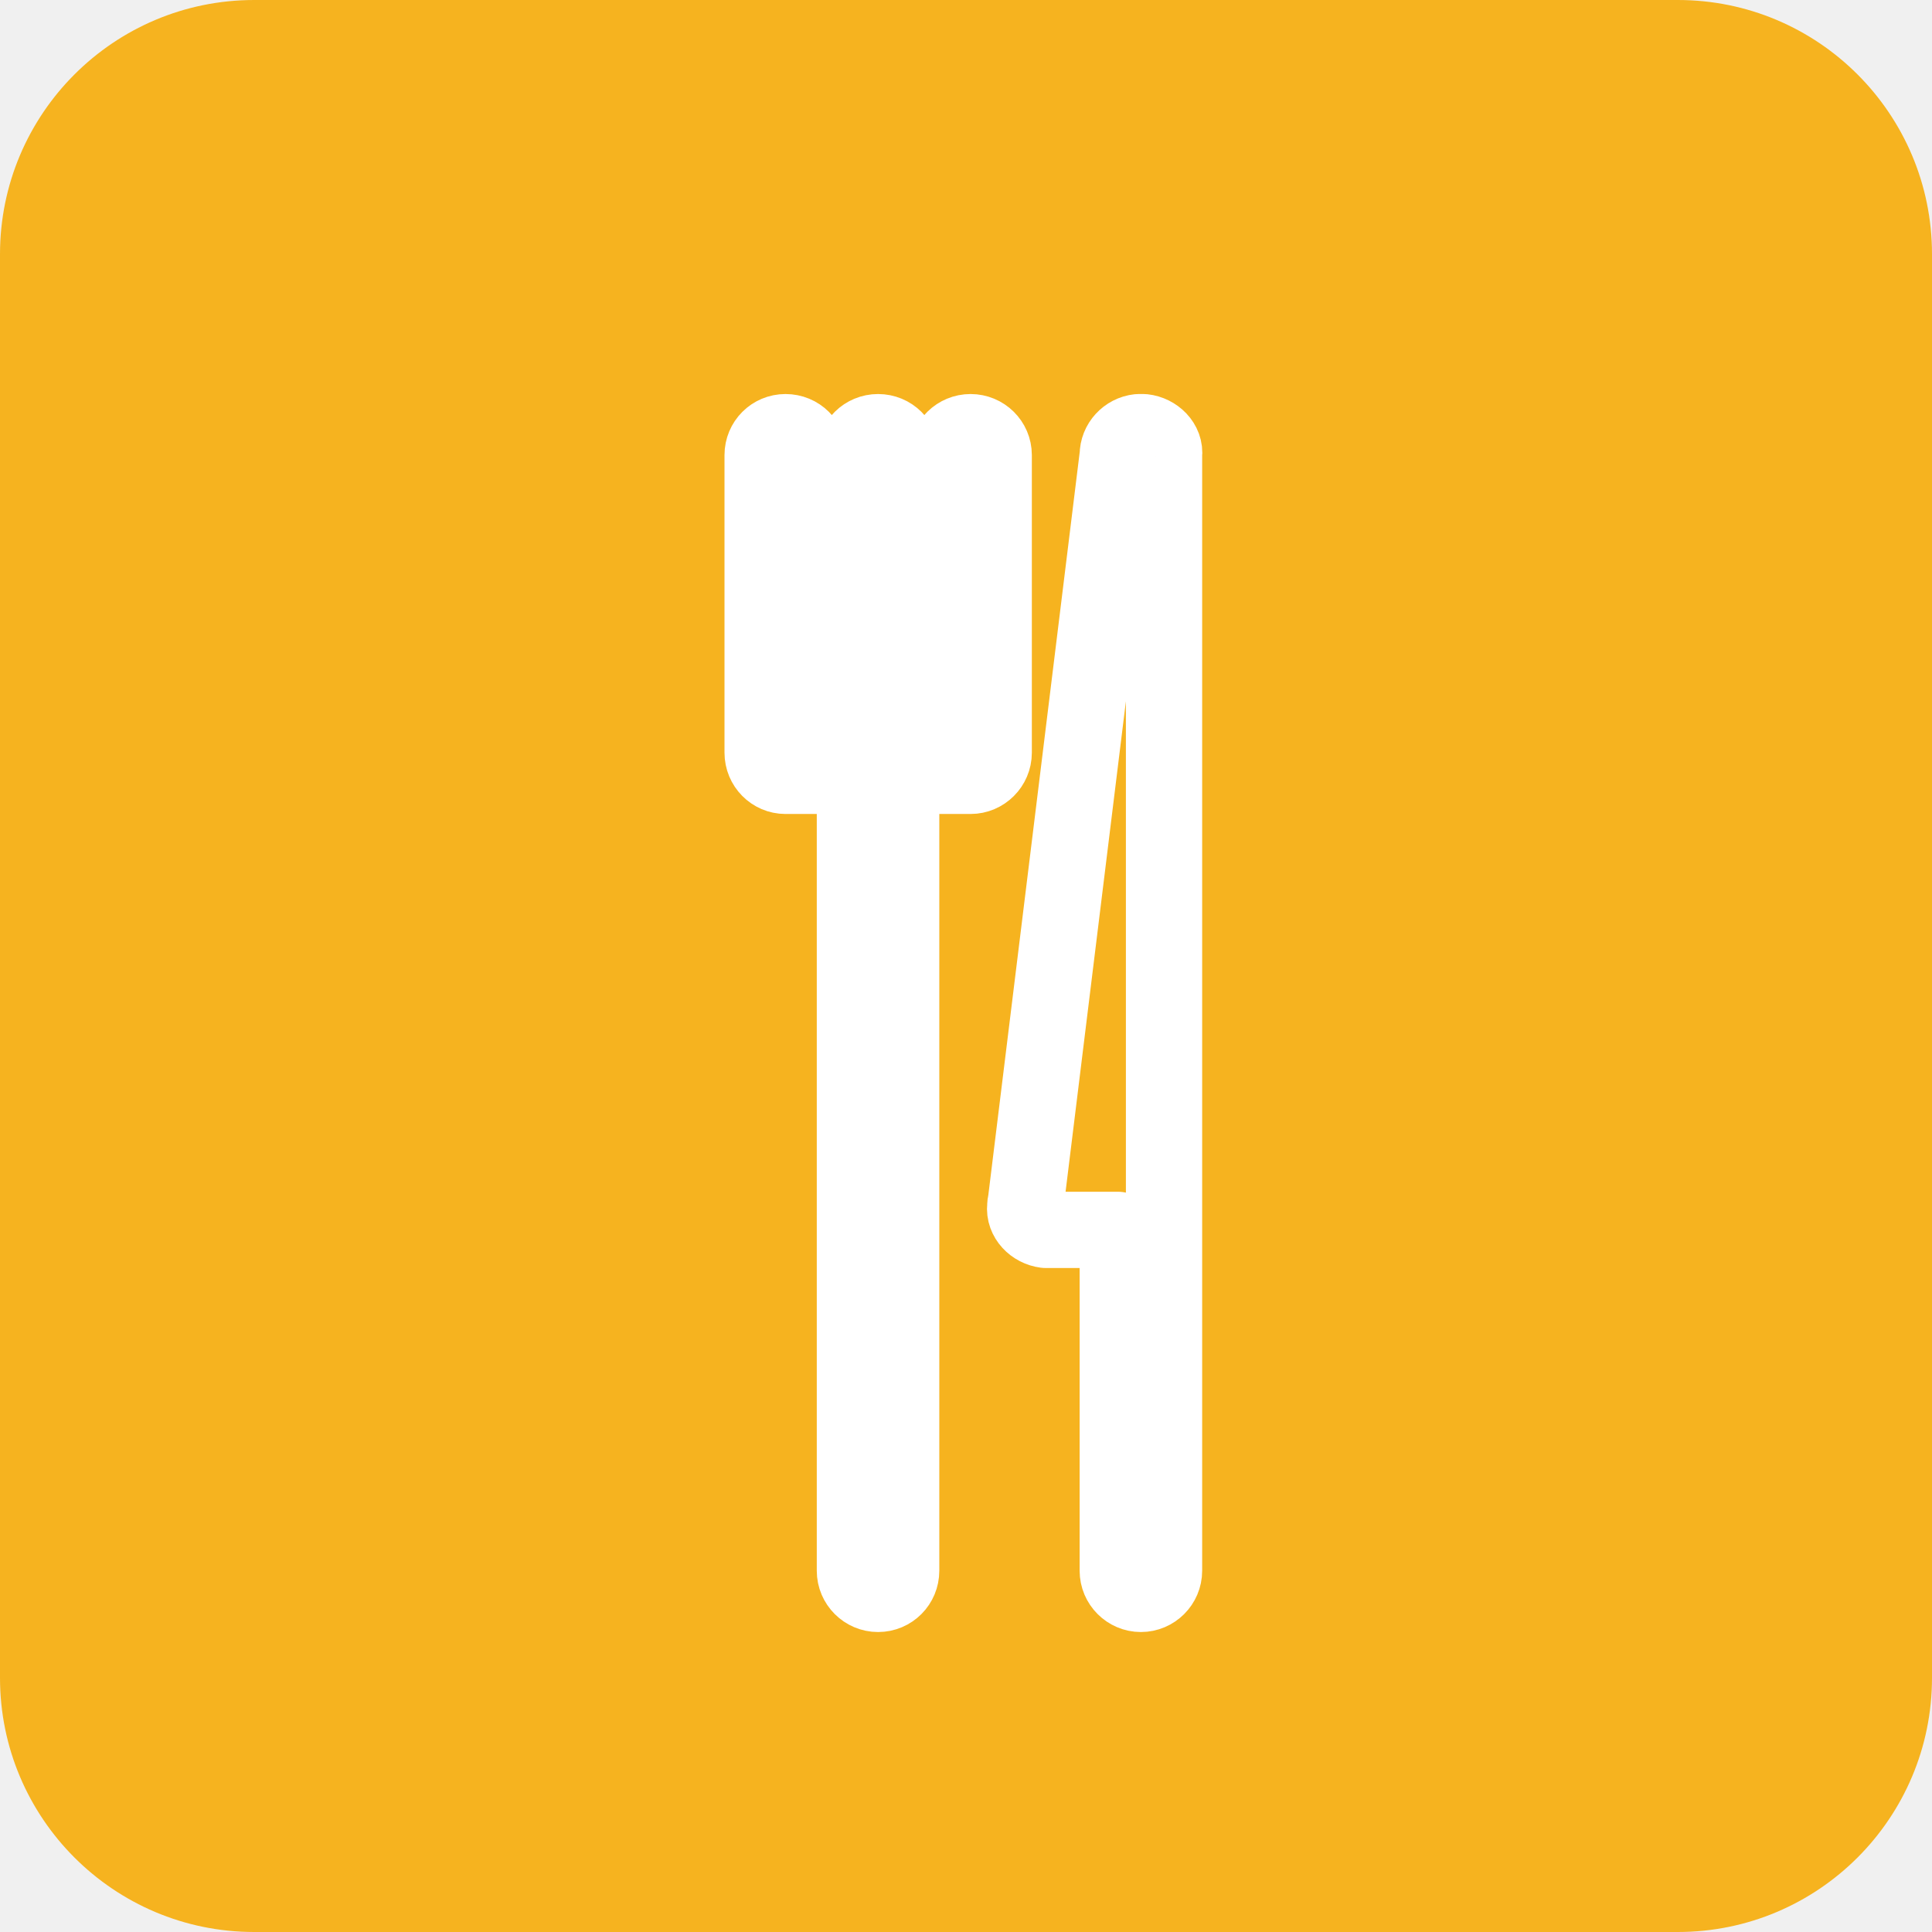
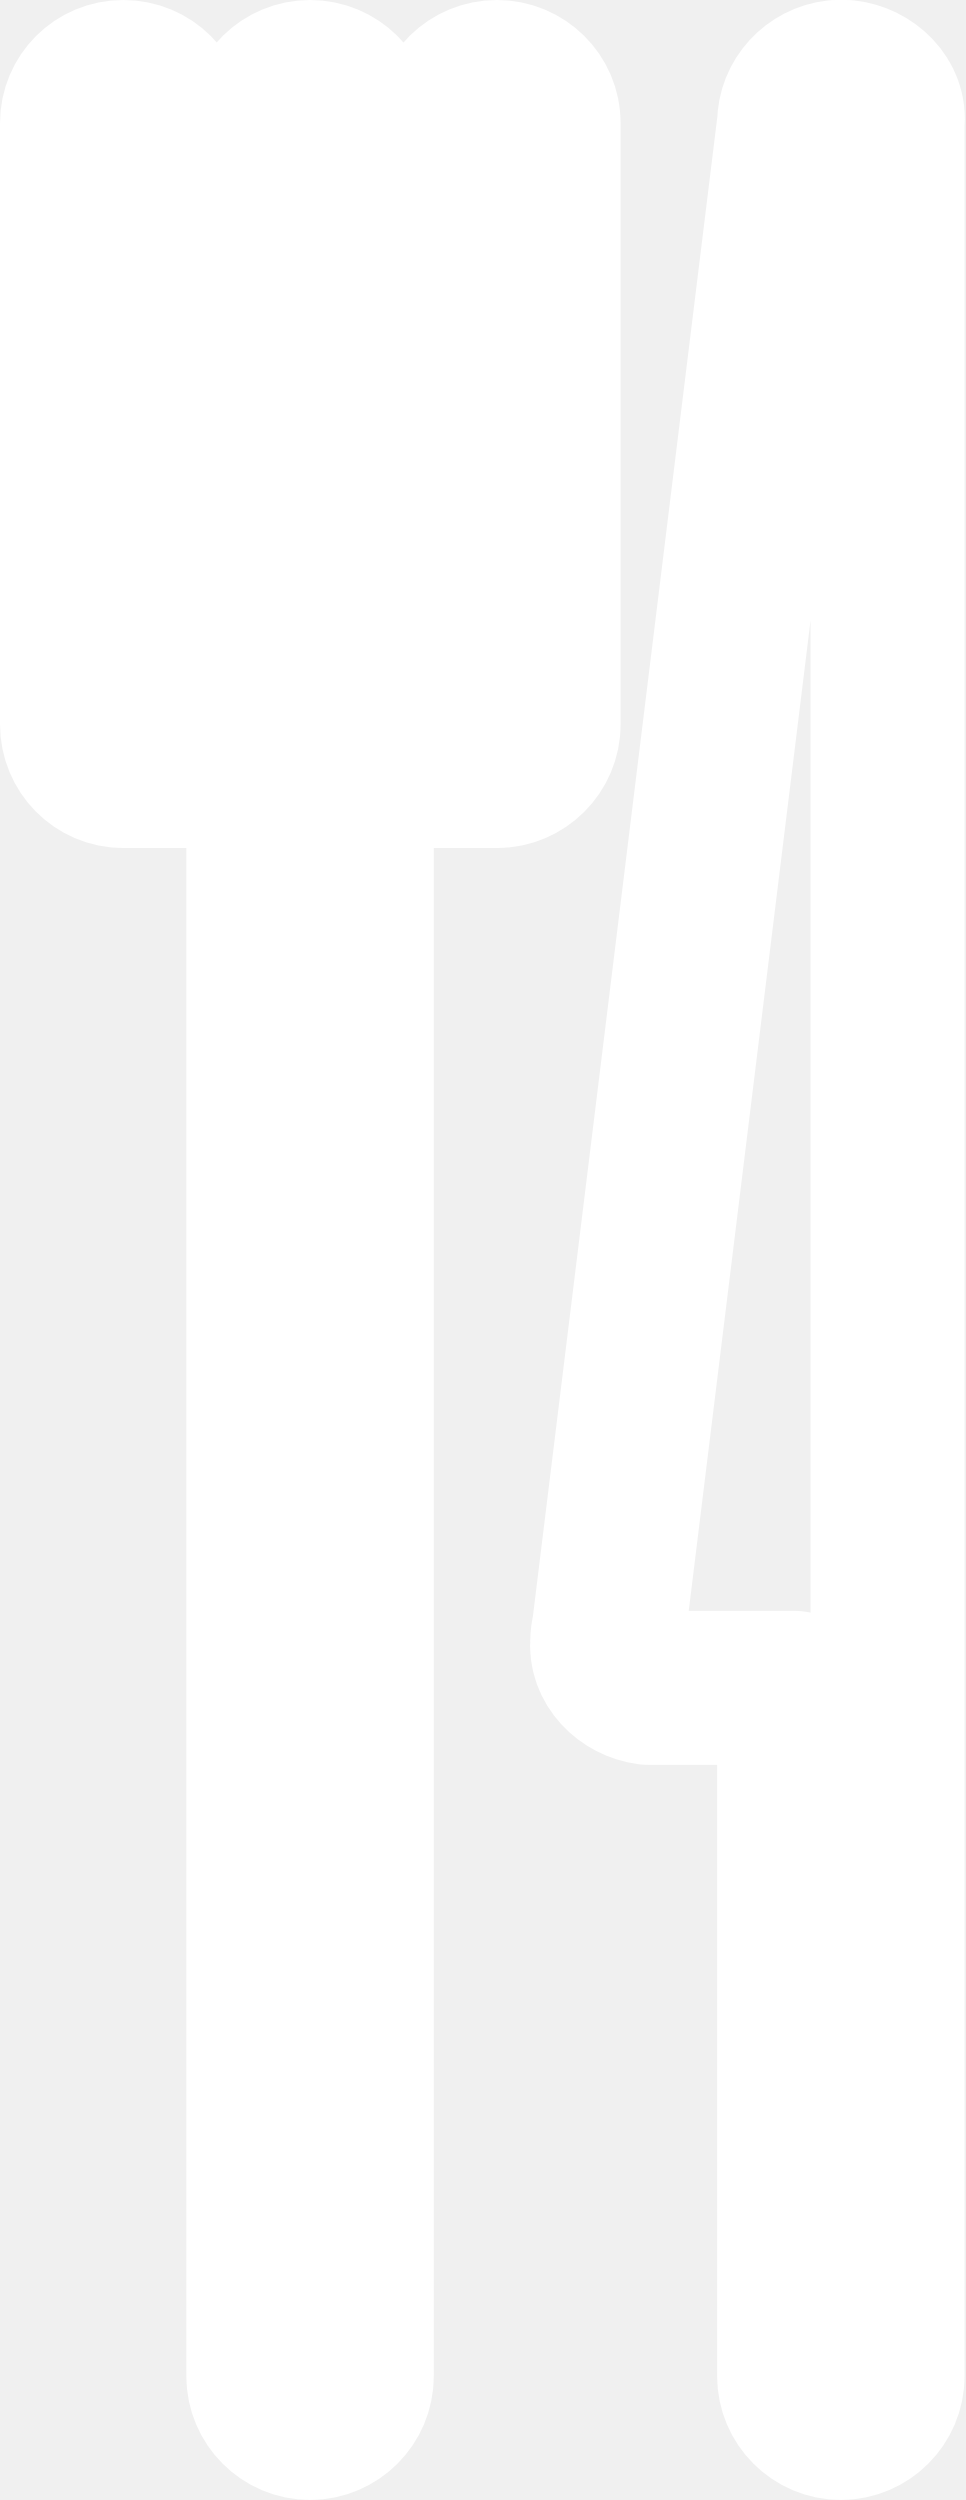
- <svg xmlns="http://www.w3.org/2000/svg" width="76" height="76" viewBox="0 0 76 76" fill="none">
+ <svg xmlns="http://www.w3.org/2000/svg" width="18.805" height="48.701" viewBox="0 0 18.805 48.701" fill="none">
  <defs />
-   <rect id="Rectangle 51" rx="10" width="76" height="76" fill="#F6B31F" fill-opacity="1" />
-   <path id="Vector" d="M34.54 17C35.05 17 35.45 17.4 35.45 17.9L35.45 28.7L37.27 28.7L37.27 17.9C37.27 17.4 37.68 17 38.18 17L38.18 17C38.68 17 39.09 17.4 39.09 17.9L39.09 29.61L39.09 29.61C39.09 30.11 38.68 30.52 38.18 30.52L38.18 30.52L35.45 30.52L35.45 61.79C35.45 62.29 35.05 62.7 34.54 62.7L34.54 62.7C34.04 62.7 33.63 62.29 33.63 61.79L33.63 30.52L30.9 30.52L30.9 30.52C30.4 30.52 30 30.11 30 29.61L30 29.61L30 17.9C30 17.4 30.4 17 30.9 17L30.9 17C31.41 17 31.81 17.4 31.81 17.9L31.81 28.7L33.63 28.7L33.63 17.9C33.63 17.4 34.04 17 34.54 17L34.54 17ZM44.95 17L44.98 17L44.98 17C45.44 17.05 45.85 17.44 45.79 17.9L45.79 61.79C45.79 62.29 45.38 62.7 44.88 62.7L44.88 62.7C44.38 62.7 43.97 62.29 43.97 61.79L43.97 48.38L41.24 48.38L41.24 48.38L41.22 48.38L41.22 48.38L41.2 48.38L41.2 48.38L41.17 48.38L41.17 48.38L41.15 48.38L41.15 48.38L41.13 48.38L41.13 48.38C40.67 48.32 40.28 47.93 40.33 47.47L40.33 47.47C40.33 47.4 40.34 47.32 40.36 47.25L43.97 17.9C43.97 17.44 44.33 17.05 44.79 17L44.79 17L44.81 17L44.81 17L44.84 17L44.84 17L44.86 17L44.86 17L44.88 17L44.88 17L44.88 17C44.91 17 44.93 17 44.95 17L44.95 17Z" stroke="#FFFFFF" stroke-opacity="1" stroke-width="3" stroke-linejoin="round" />
+   <path id="Vector" d="M6.04 1.5C6.54 1.5 6.95 1.9 6.95 2.4L6.95 13.2L8.77 13.2L8.77 2.4C8.77 1.9 9.18 1.5 9.68 1.5L9.68 1.5C10.18 1.5 10.59 1.9 10.59 2.4L10.59 14.11L10.59 14.11C10.59 14.61 10.18 15.02 9.68 15.02L9.68 15.02L6.95 15.02L6.95 46.29C6.95 46.79 6.54 47.2 6.04 47.2L6.04 47.2C5.54 47.2 5.13 46.79 5.13 46.29L5.13 15.02L2.4 15.02L2.4 15.02C1.9 15.02 1.5 14.61 1.5 14.11L1.5 14.11L1.5 2.4C1.5 1.9 1.9 1.5 2.4 1.5L2.4 1.5C2.91 1.5 3.31 1.9 3.31 2.4L3.31 13.2L5.13 13.2L5.13 2.4C5.13 1.9 5.54 1.5 6.04 1.5L6.04 1.5ZM16.45 1.5L16.48 1.5L16.48 1.5C16.94 1.55 17.35 1.94 17.29 2.4L17.29 46.29C17.29 46.79 16.88 47.2 16.38 47.2L16.38 47.2C15.88 47.2 15.47 46.79 15.47 46.29L15.47 32.88L12.74 32.88L12.74 32.88L12.72 32.88L12.72 32.88L12.7 32.88L12.7 32.88L12.67 32.88L12.67 32.88L12.65 32.88L12.65 32.88L12.63 32.88L12.63 32.88C12.17 32.82 11.78 32.43 11.83 31.97L11.83 31.97C11.83 31.9 11.84 31.82 11.86 31.75L15.47 2.4C15.47 1.94 15.83 1.55 16.29 1.5L16.29 1.5L16.31 1.5L16.31 1.5L16.34 1.5L16.34 1.5L16.36 1.5L16.36 1.5L16.38 1.5L16.38 1.5L16.38 1.5C16.41 1.5 16.43 1.5 16.45 1.5L16.45 1.5Z" stroke="#FFFFFF" stroke-opacity="1" stroke-width="3" stroke-linejoin="round" />
</svg>
